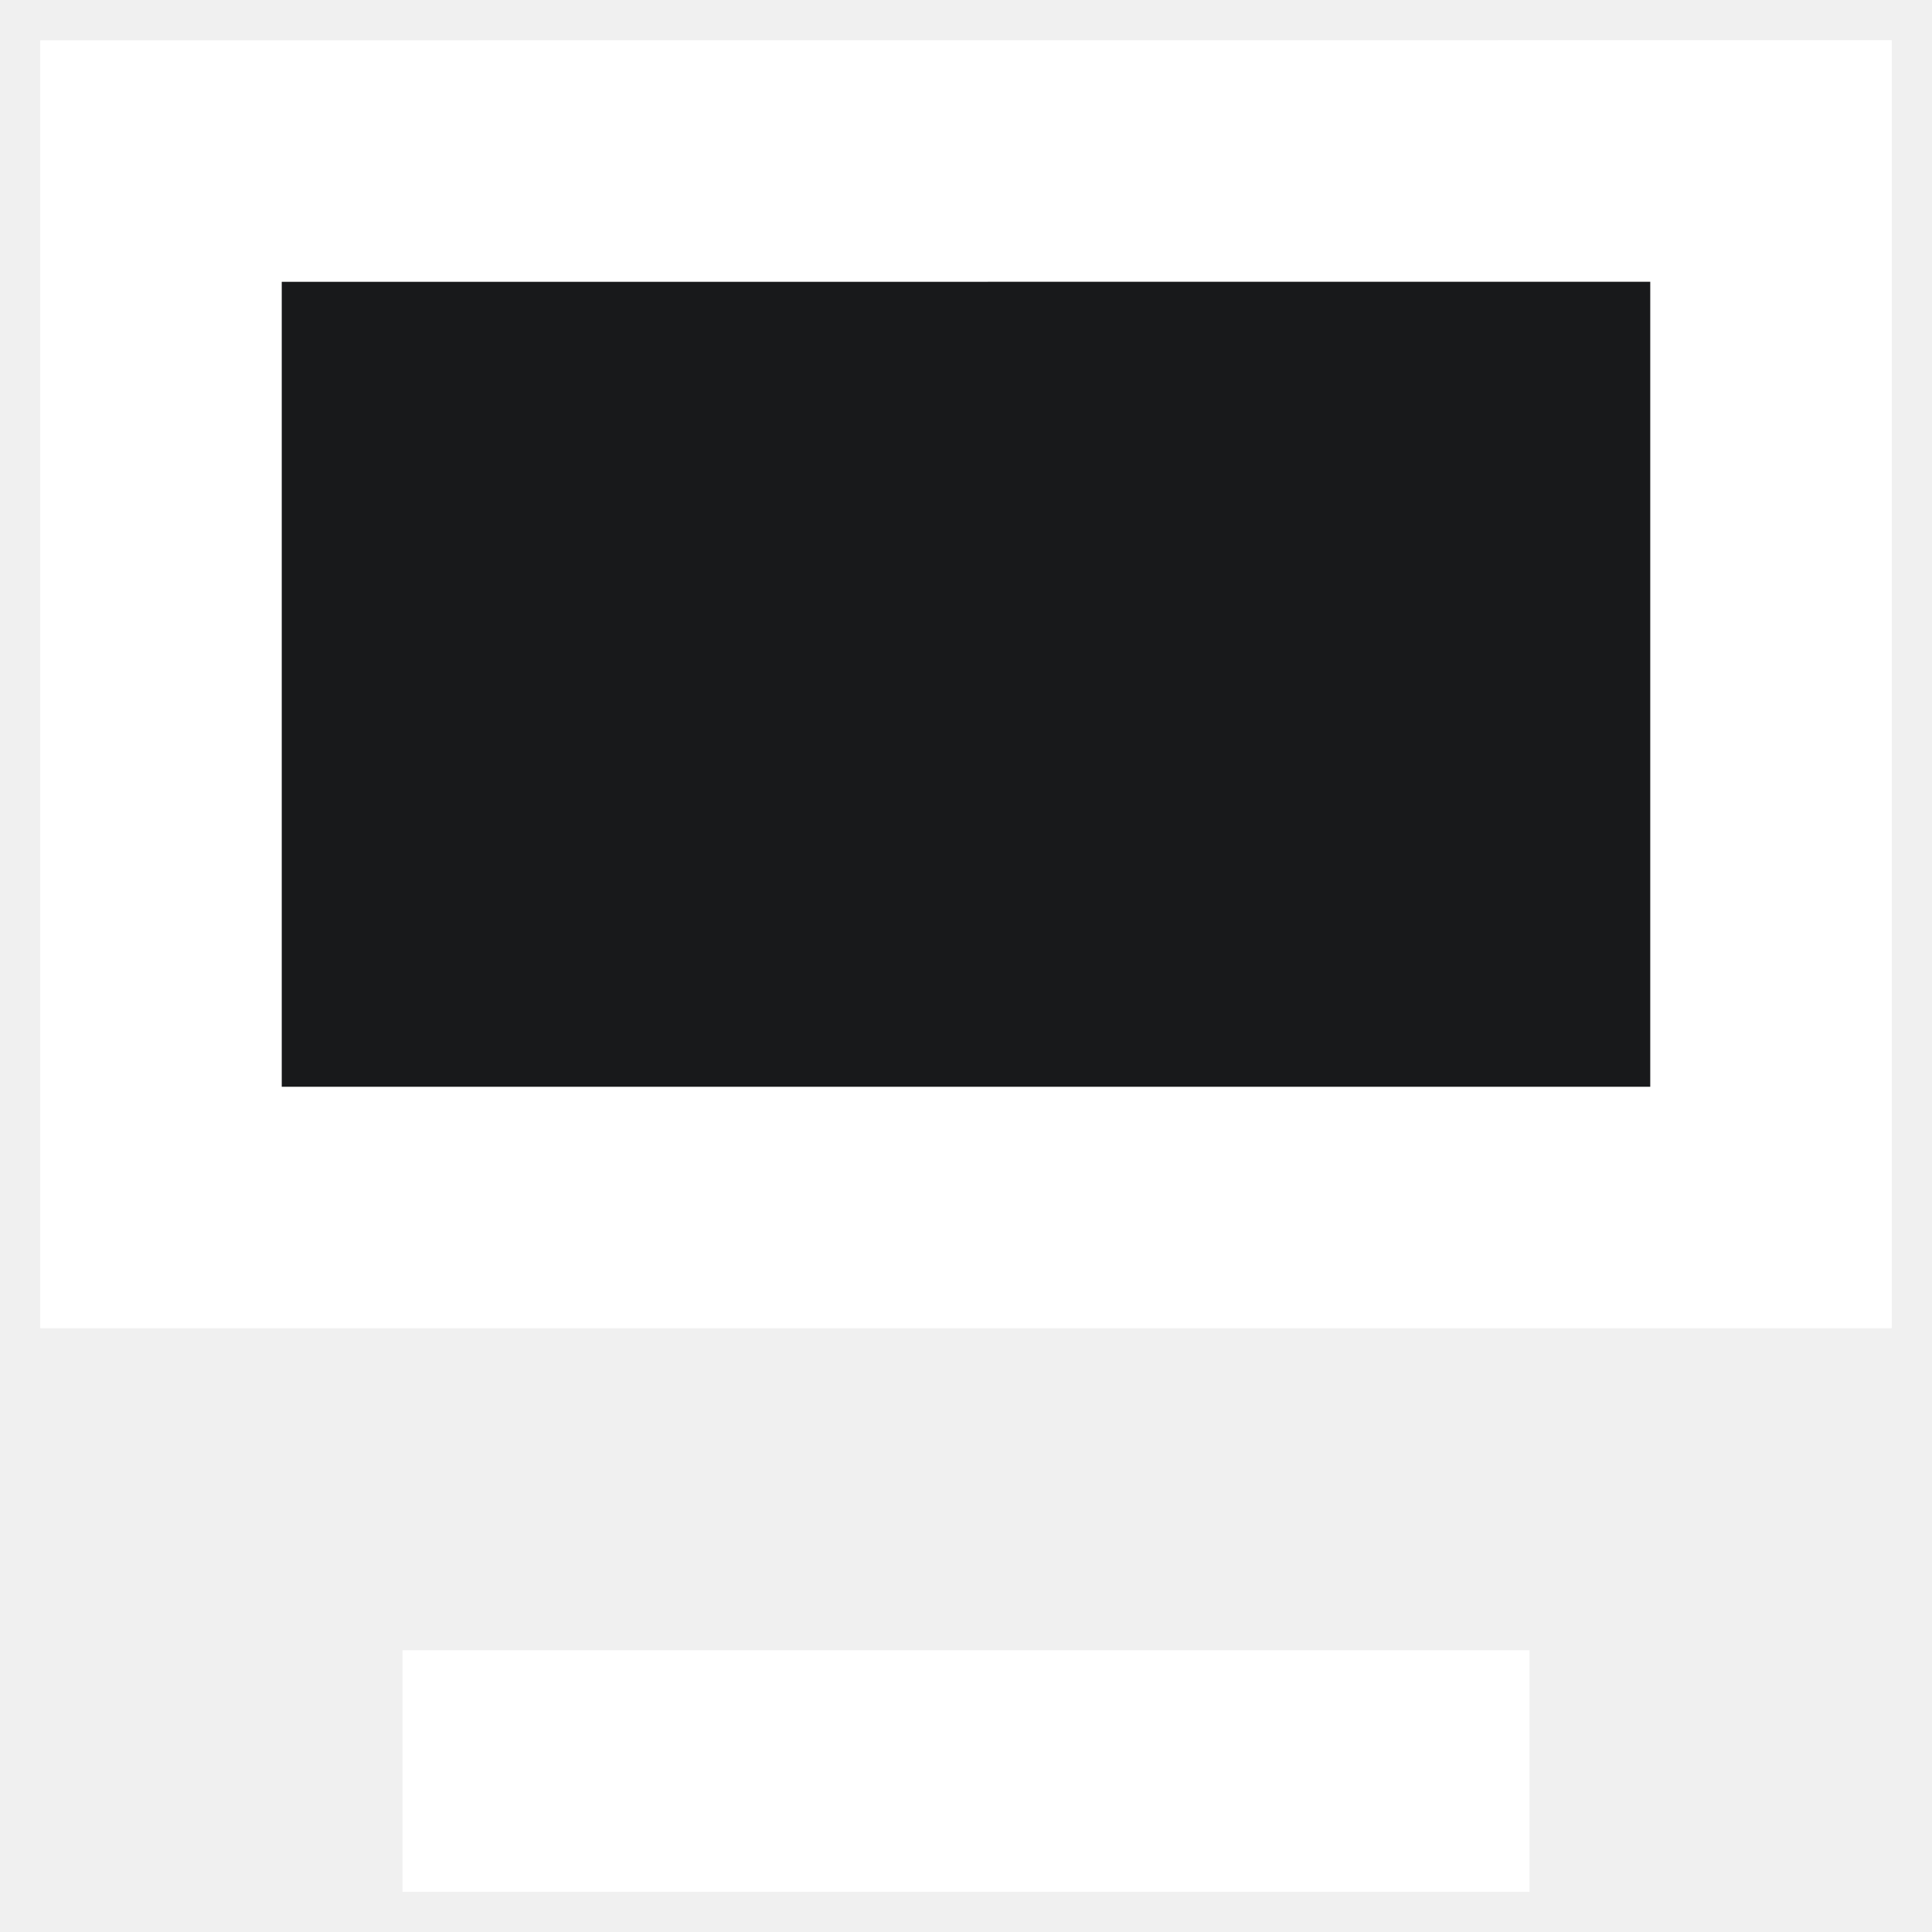
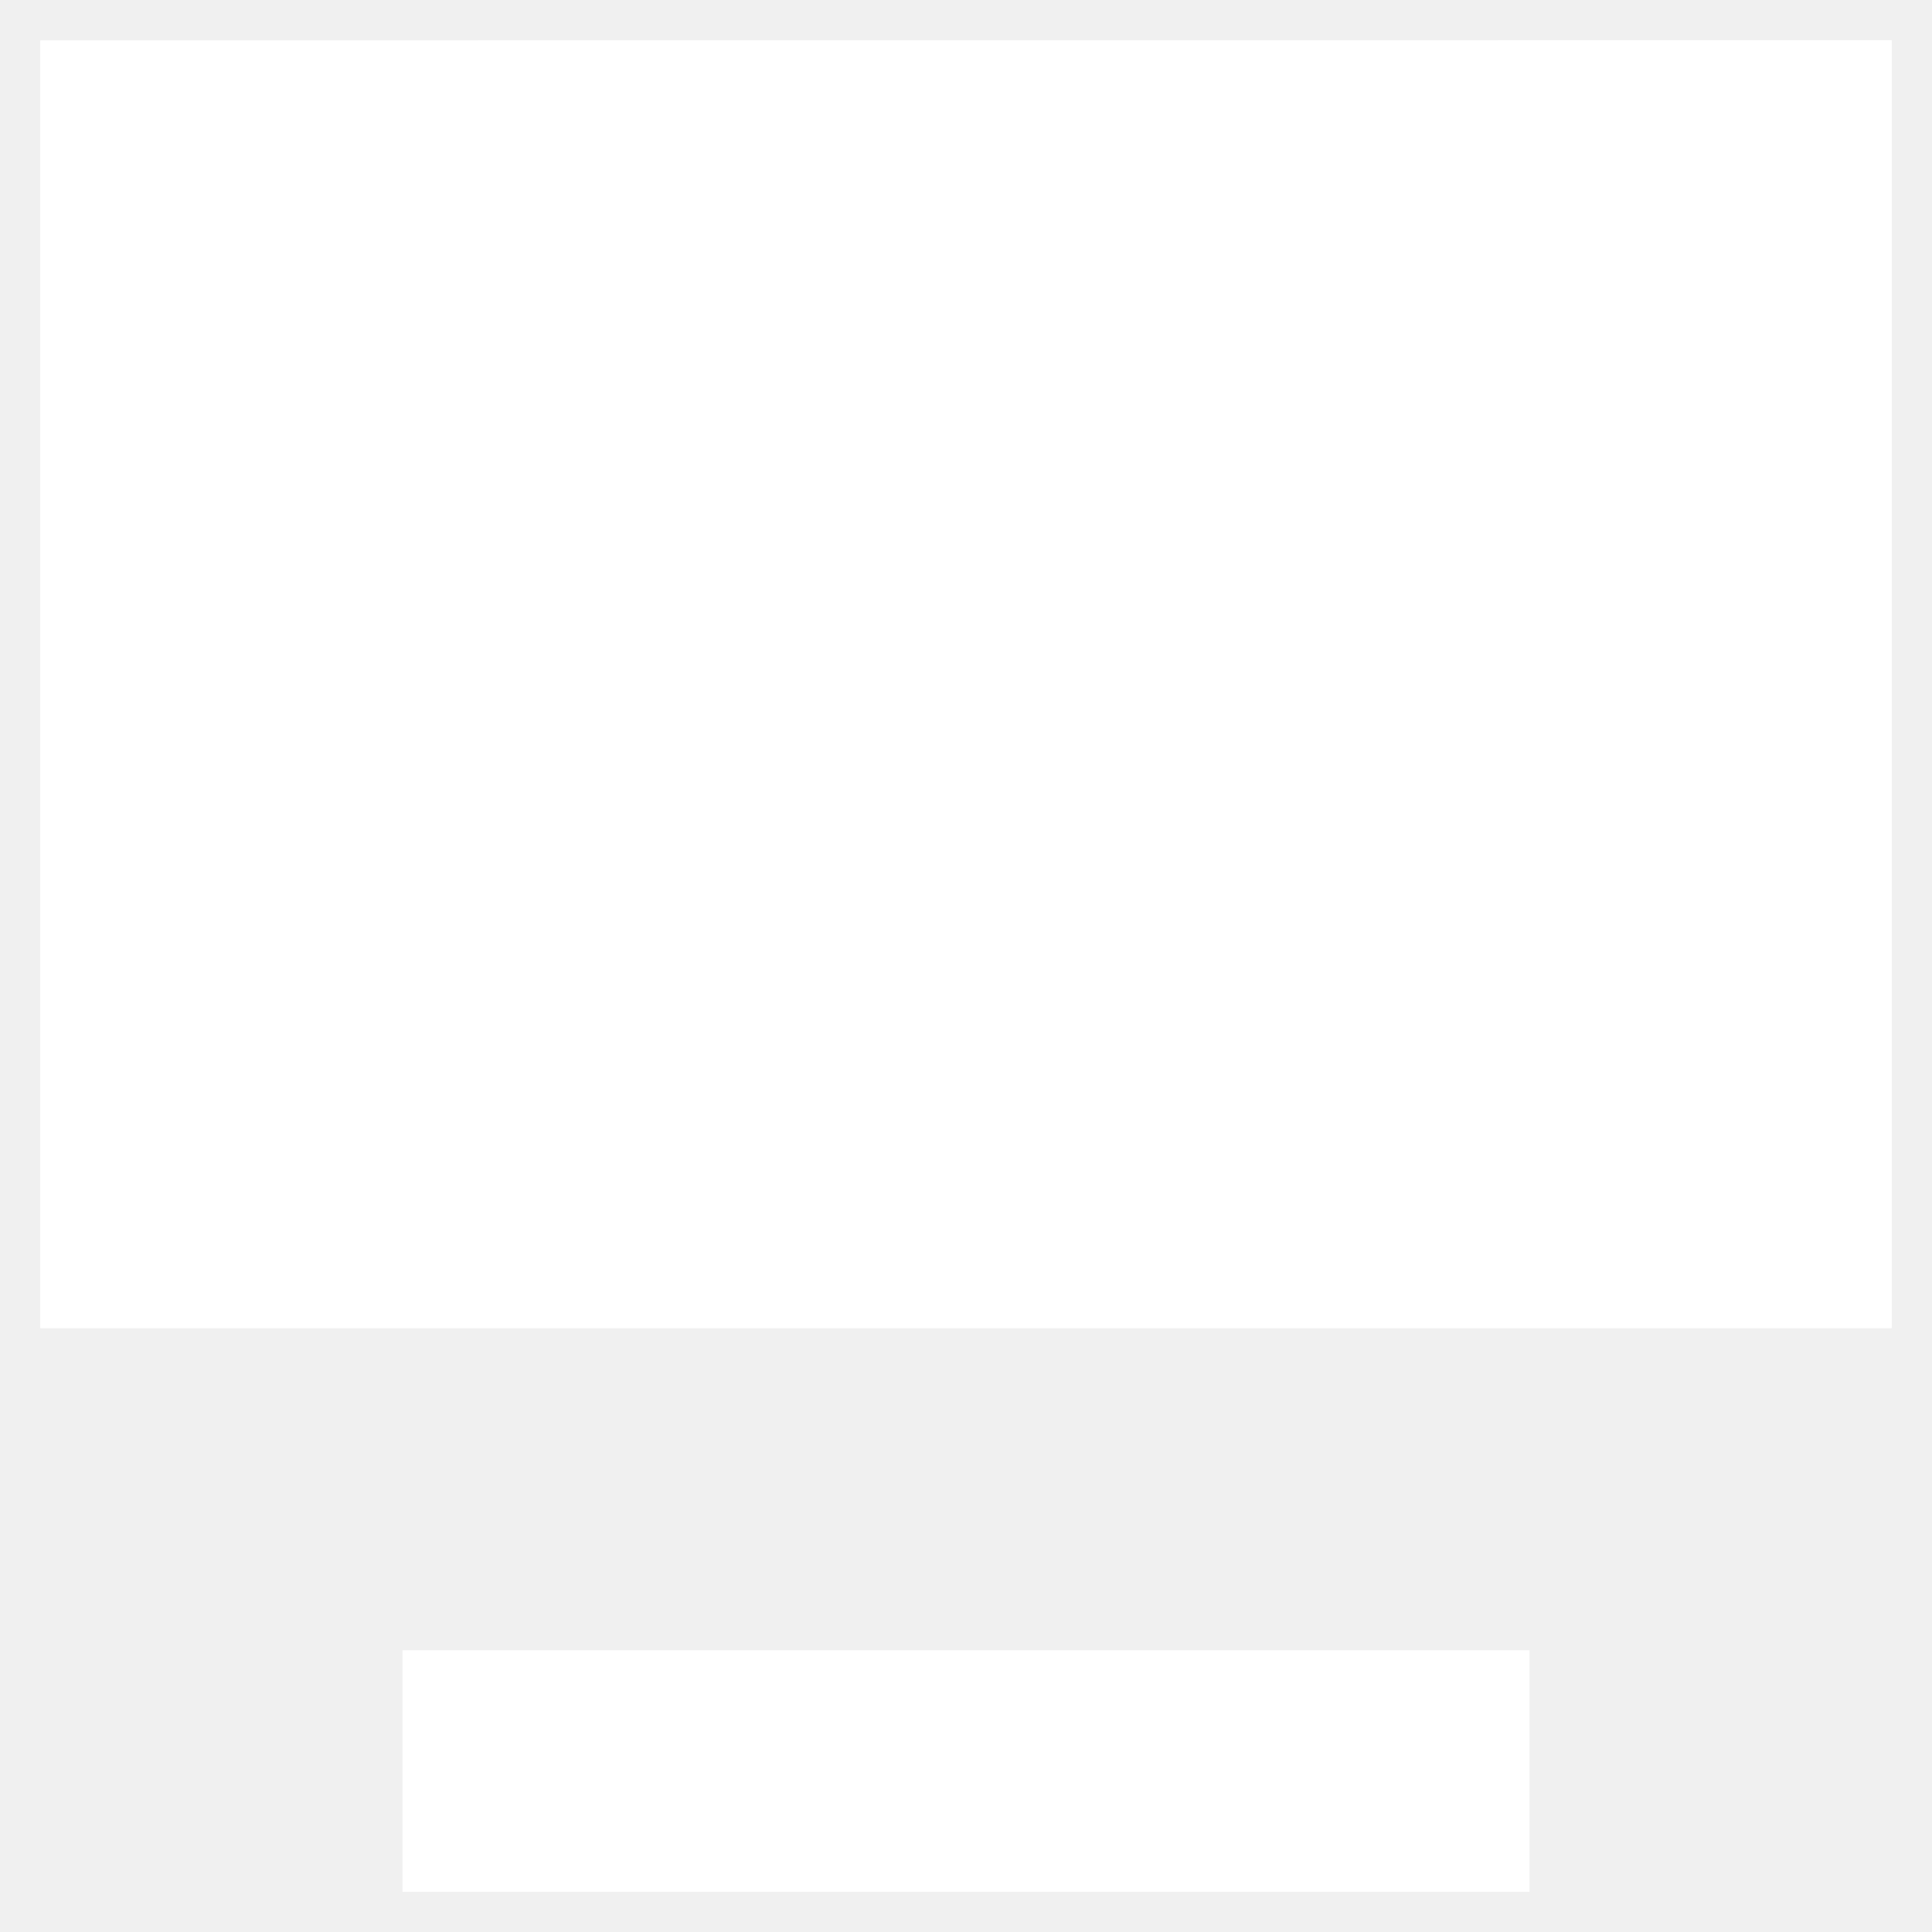
<svg xmlns="http://www.w3.org/2000/svg" width="24" height="24" viewBox="0 0 24 24" fill="none">
-   <path fill-rule="evenodd" clip-rule="evenodd" d="M2 2.001L22 2V15H2L2 2.001Z" fill="#18191B" stroke="white" stroke-width="3" />
+   <path fill-rule="evenodd" clip-rule="evenodd" d="M2 2.001L22 2V15H2L2 2.001Z" fill="white" stroke="white" stroke-width="3" />
  <path d="M6.5 22H17.5" stroke="white" stroke-width="3" stroke-linecap="square" />
</svg>
